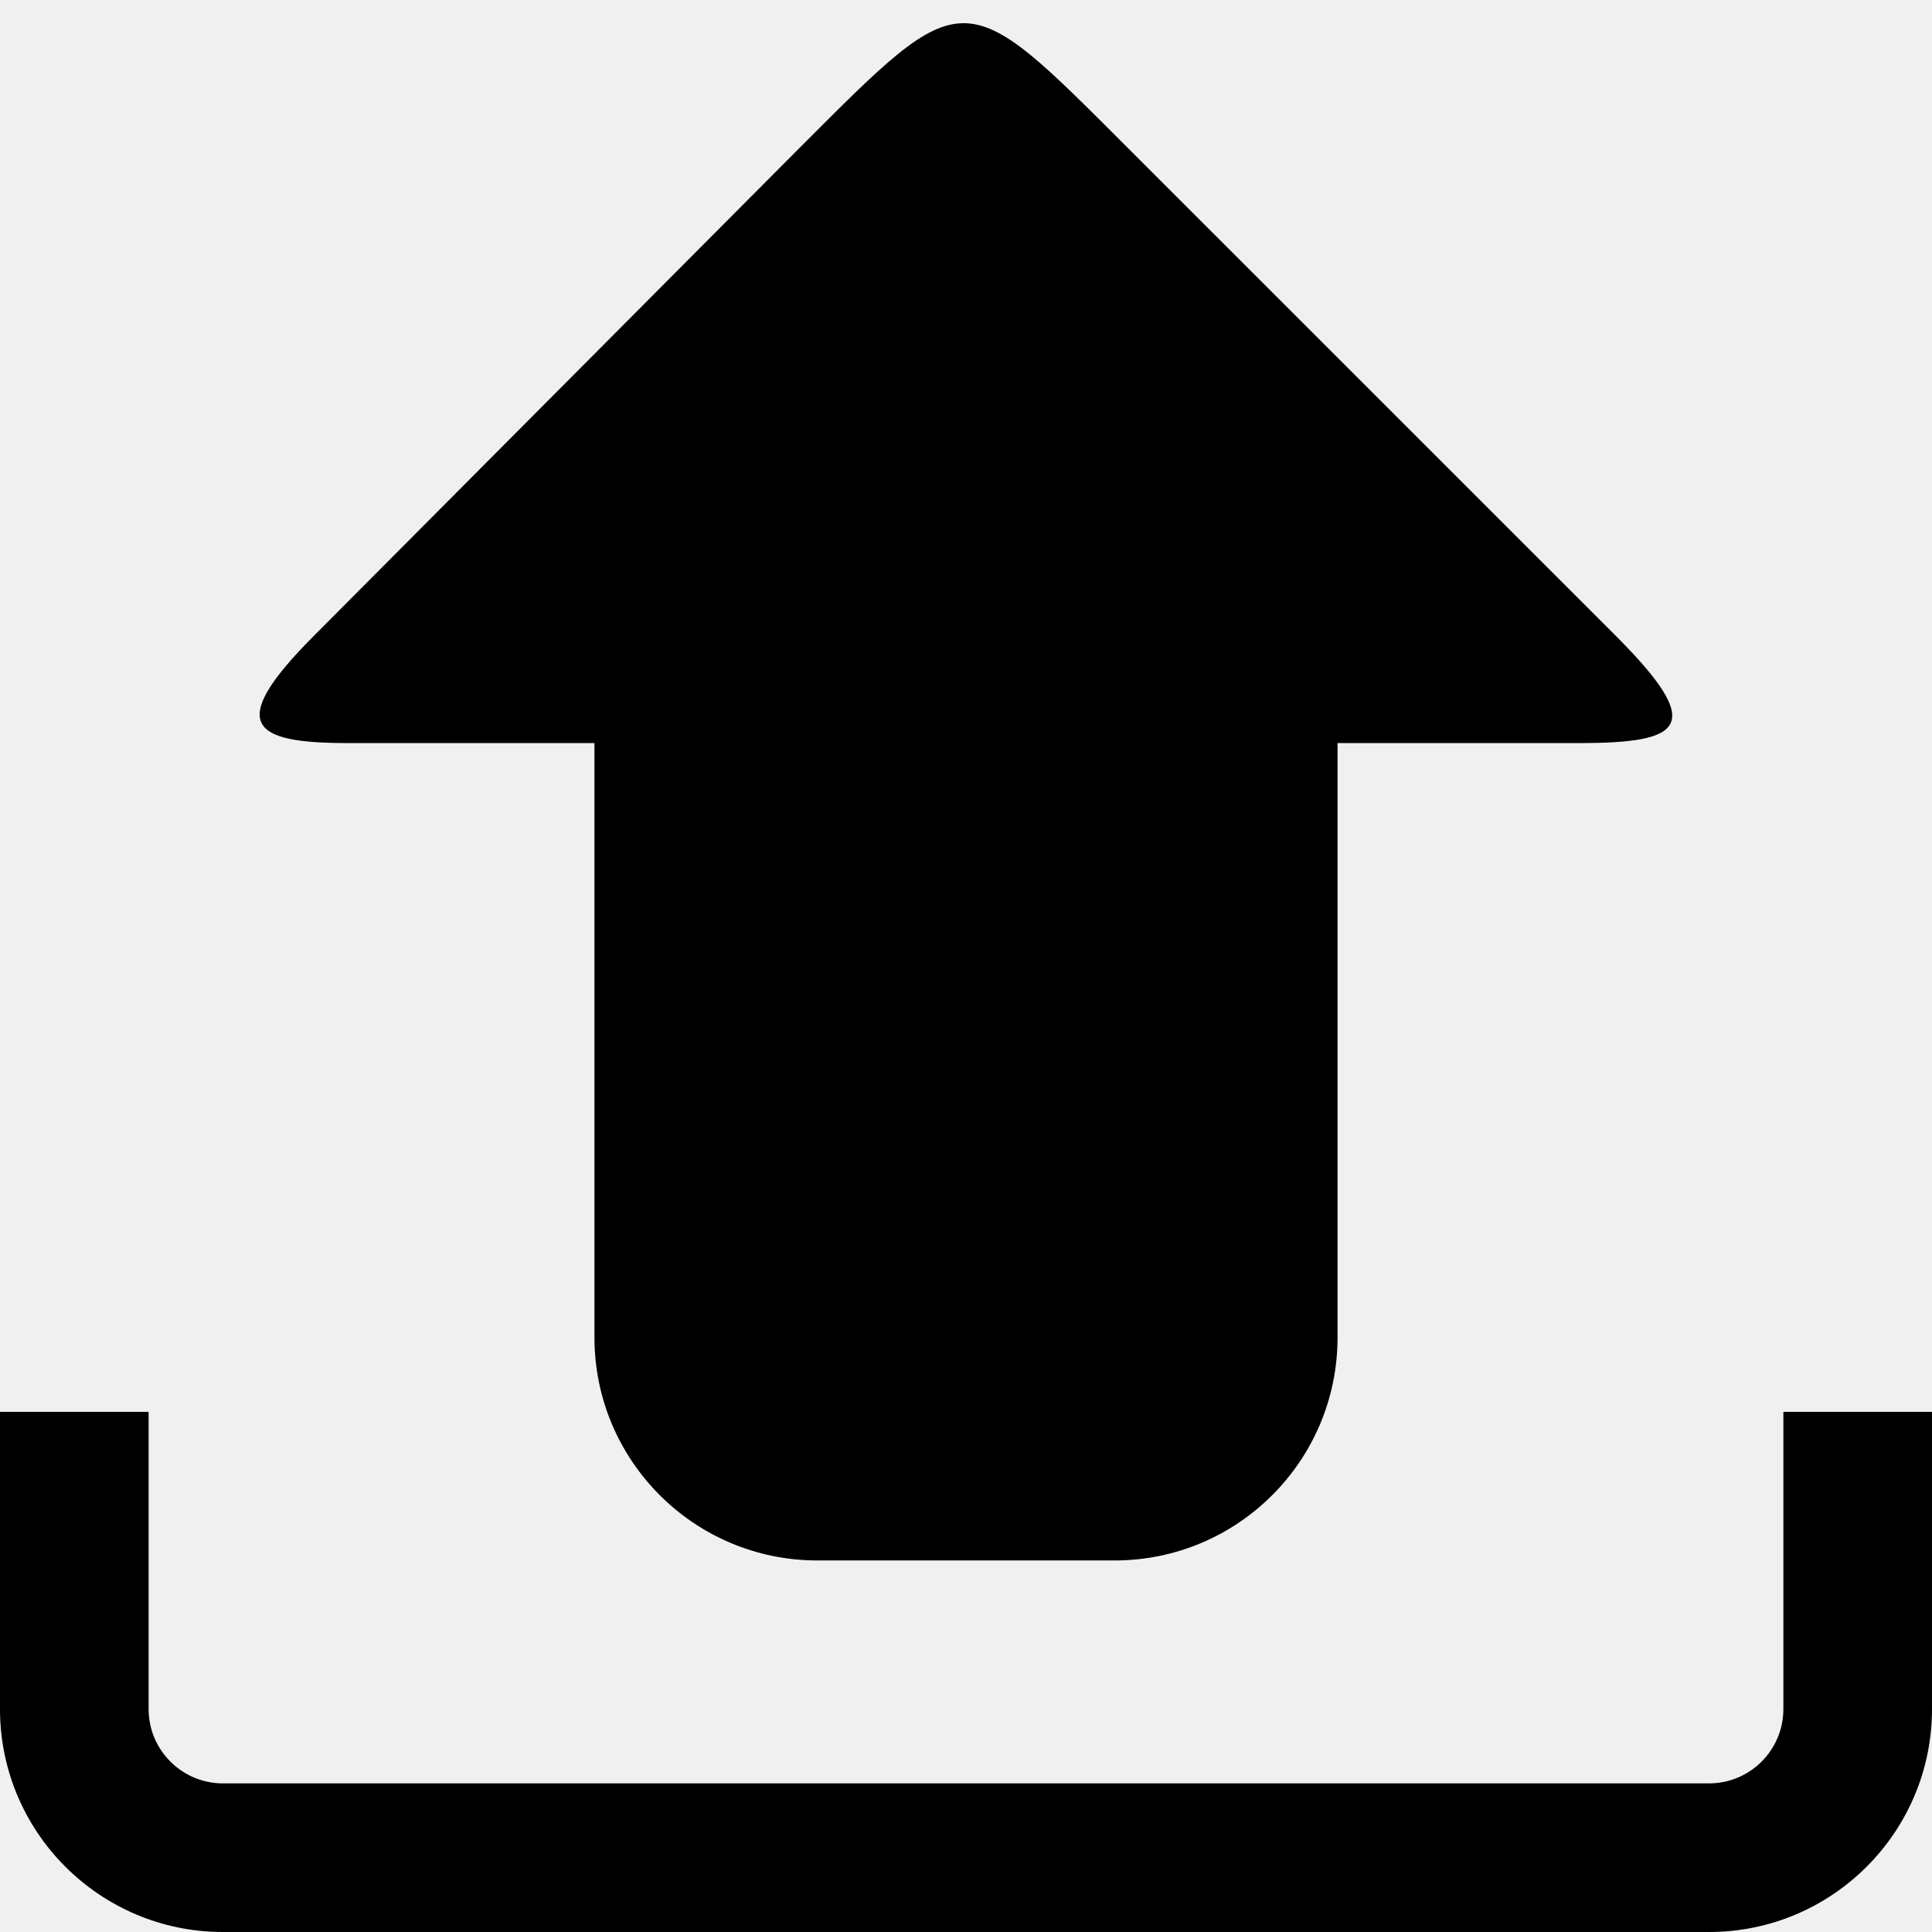
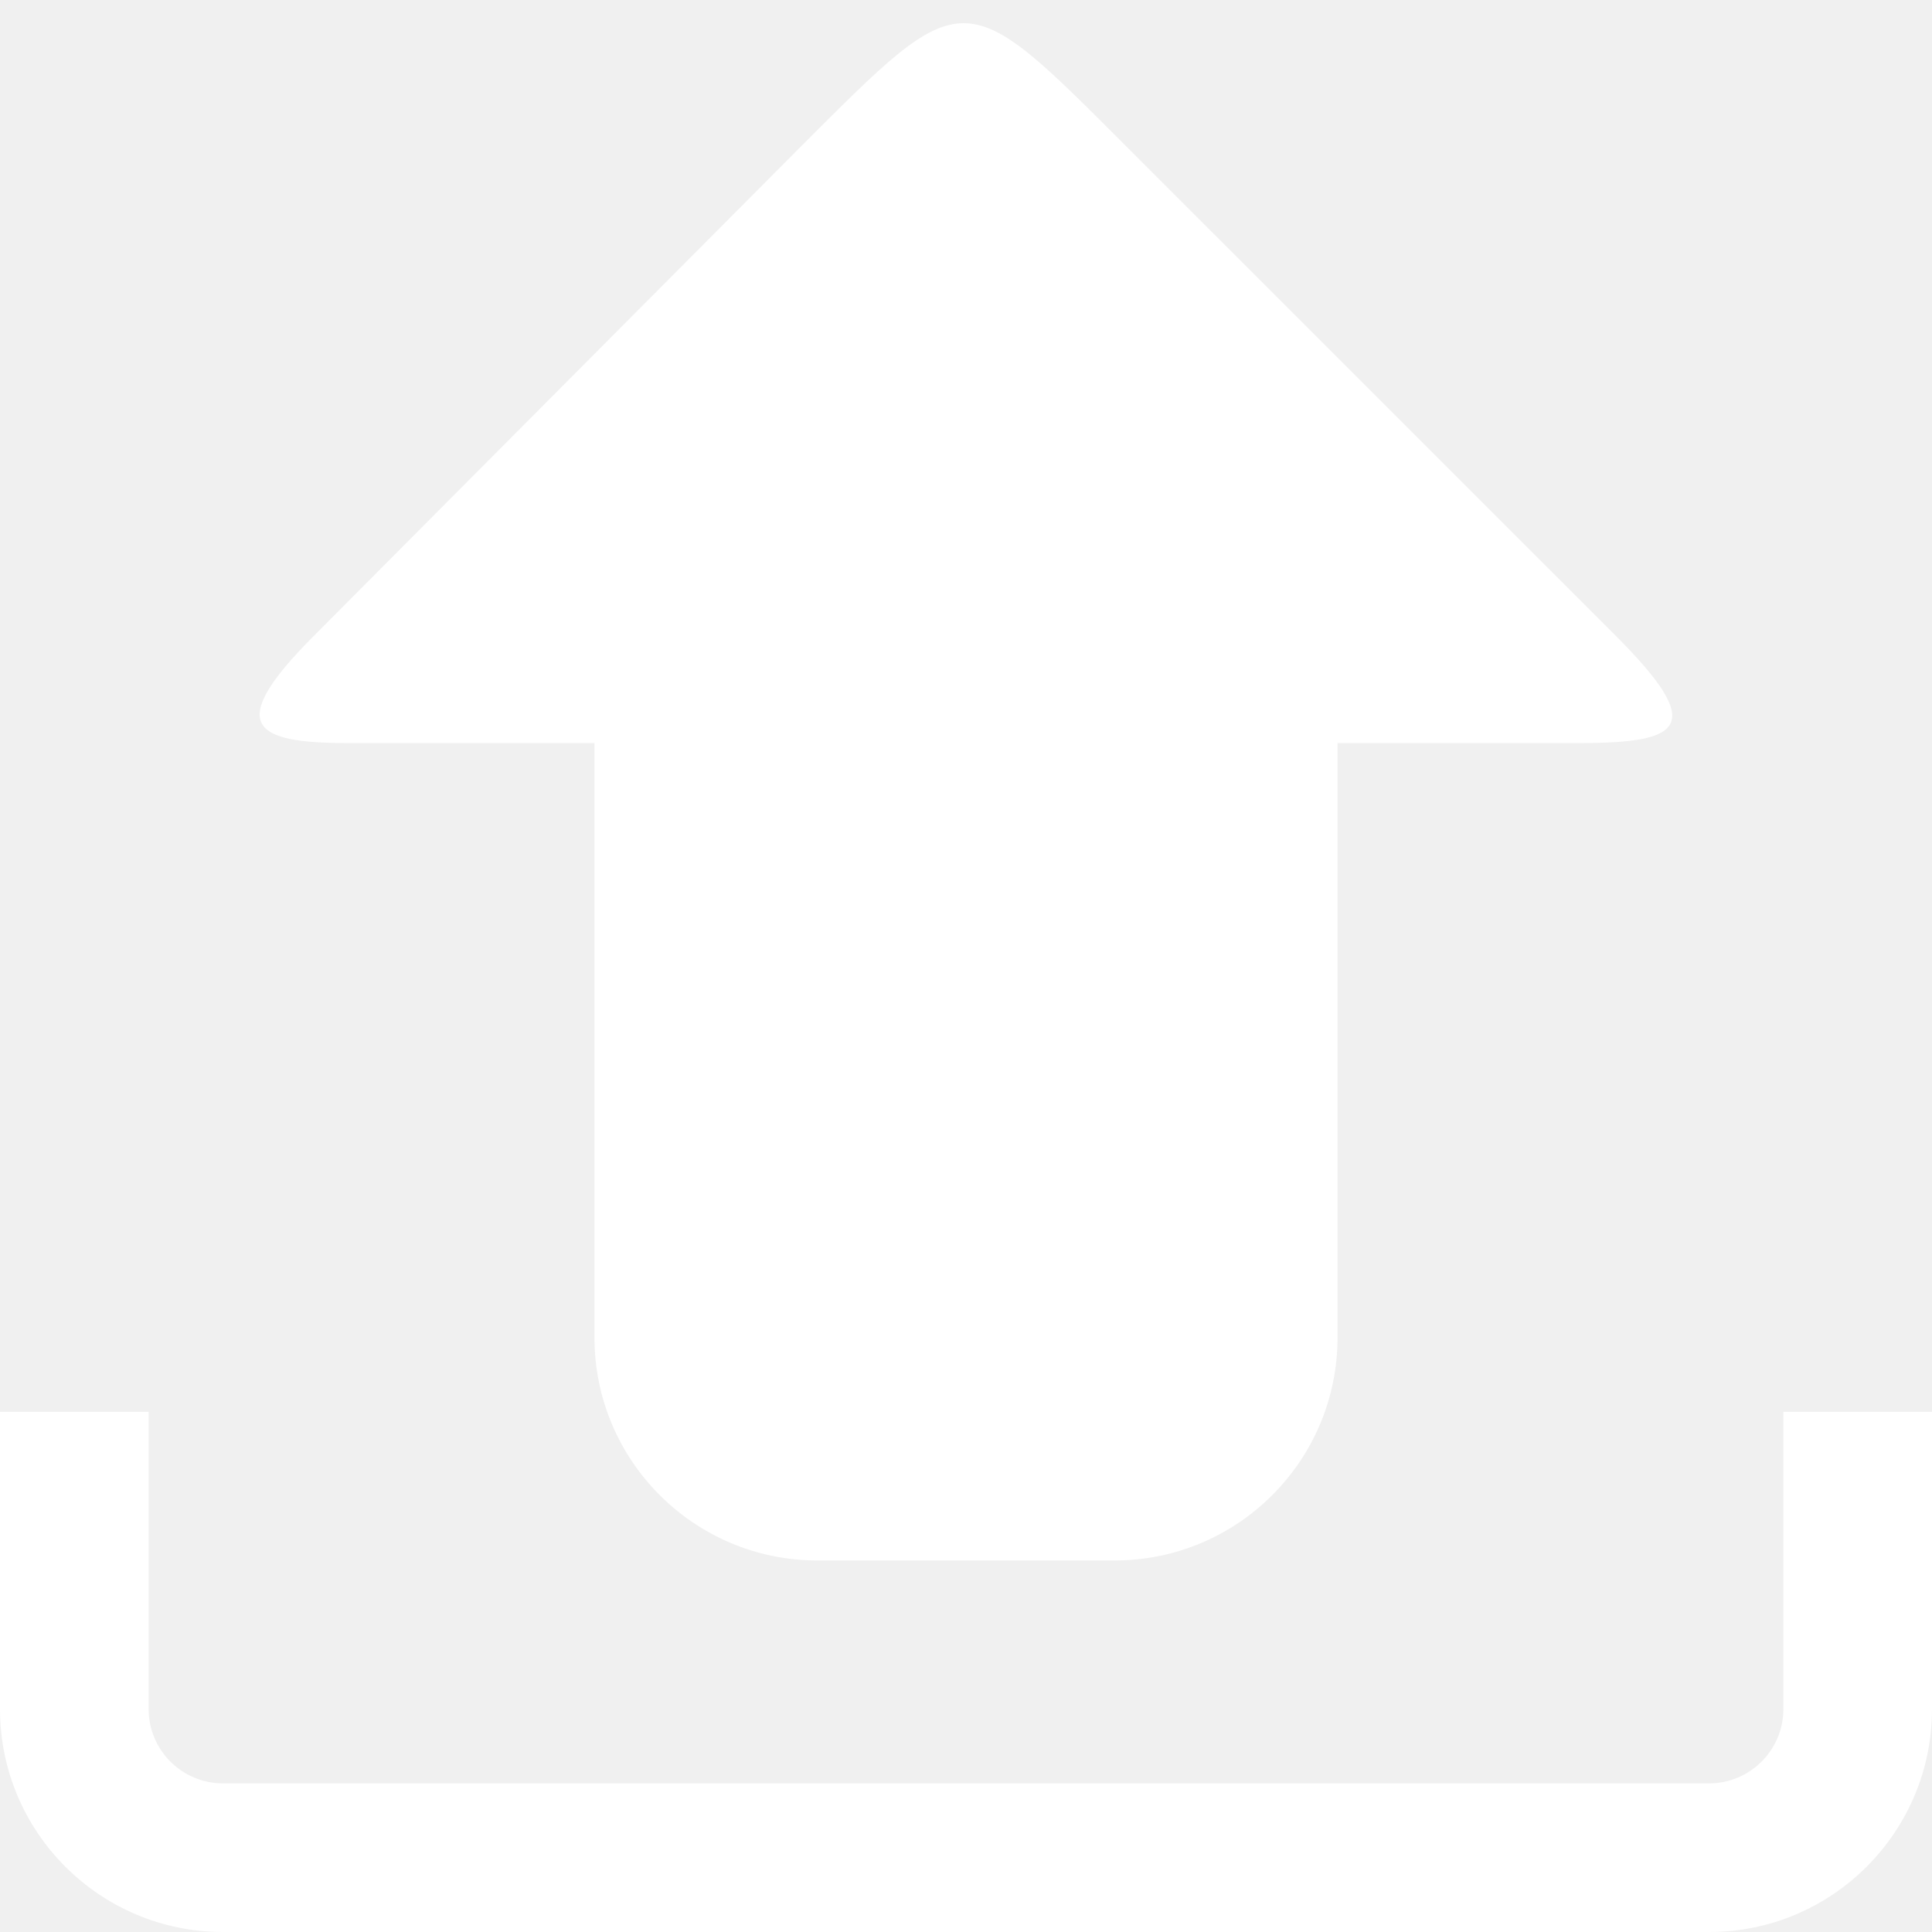
<svg xmlns="http://www.w3.org/2000/svg" width="26" height="26" viewBox="0 0 26 26">
-   <path d="M 12.969 0.312 C 12.425 0.312 11.884 0.866 10.781 1.969 L 4.219 8.562 C 3.011 9.773 3.414 10 4.688 10 L 8 10 L 8 18 C 8 19.657 9.344 21 11 21 L 15 21 C 16.656 21 18 19.657 18 18 L 18 10 L 21.25 10 C 22.66 10 22.957 9.773 21.75 8.562 L 15.156 1.969 C 14.056 0.869 13.513 0.313 12.969 0.312 z M 0 19 L 0 23 C 0 24.656 1.344 26 3 26 L 23 26 C 24.656 26 26 24.656 26 23 L 26 19 L 24 19 L 24 23 C 24 23.551 23.552 24 23 24 L 3 24 C 2.448 24 2 23.551 2 23 L 2 19 L 0 19 z" />
+   <path fill="#fff" d="M 12.969 0.312 C 12.425 0.312 11.884 0.866 10.781 1.969 L 4.219 8.562 C 3.011 9.773 3.414 10 4.688 10 L 8 10 L 8 18 C 8 19.657 9.344 21 11 21 L 15 21 C 16.656 21 18 19.657 18 18 L 18 10 L 21.25 10 C 22.66 10 22.957 9.773 21.75 8.562 L 15.156 1.969 C 14.056 0.869 13.513 0.313 12.969 0.312 z M 0 19 L 0 23 C 0 24.656 1.344 26 3 26 L 23 26 C 24.656 26 26 24.656 26 23 L 26 19 L 24 19 L 24 23 C 24 23.551 23.552 24 23 24 L 3 24 C 2.448 24 2 23.551 2 23 L 2 19 L 0 19 z" />
</svg>
